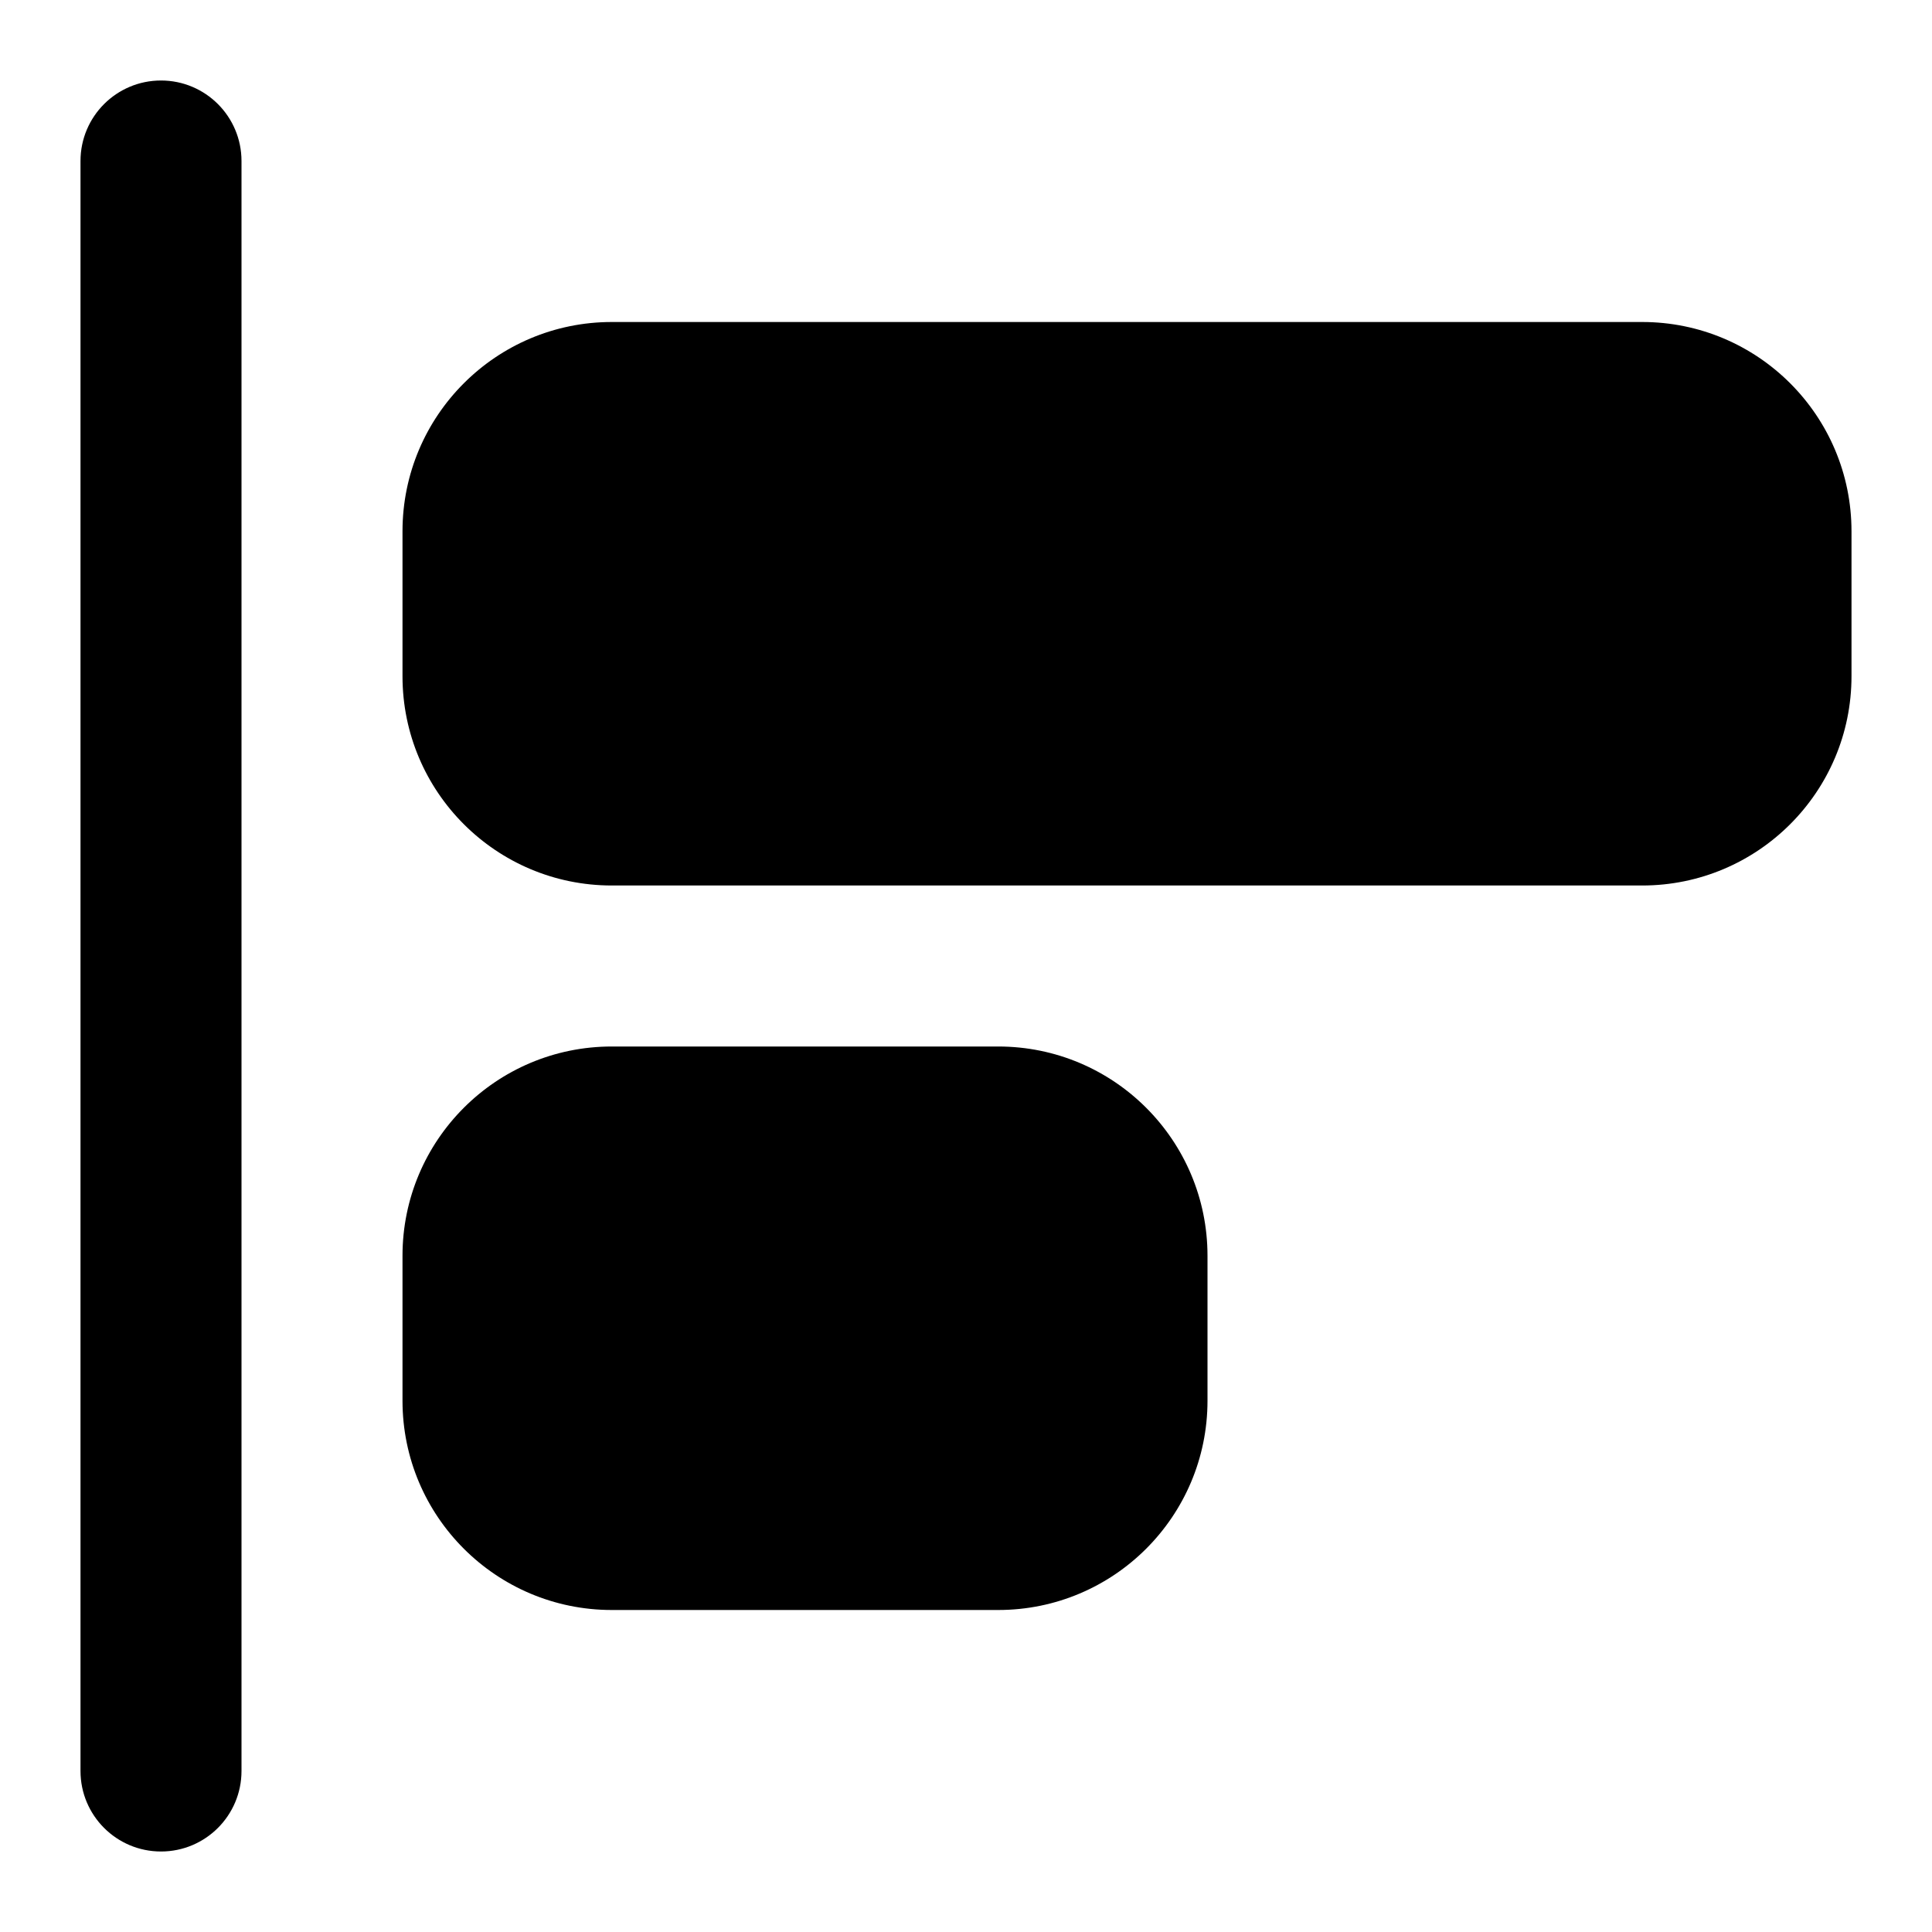
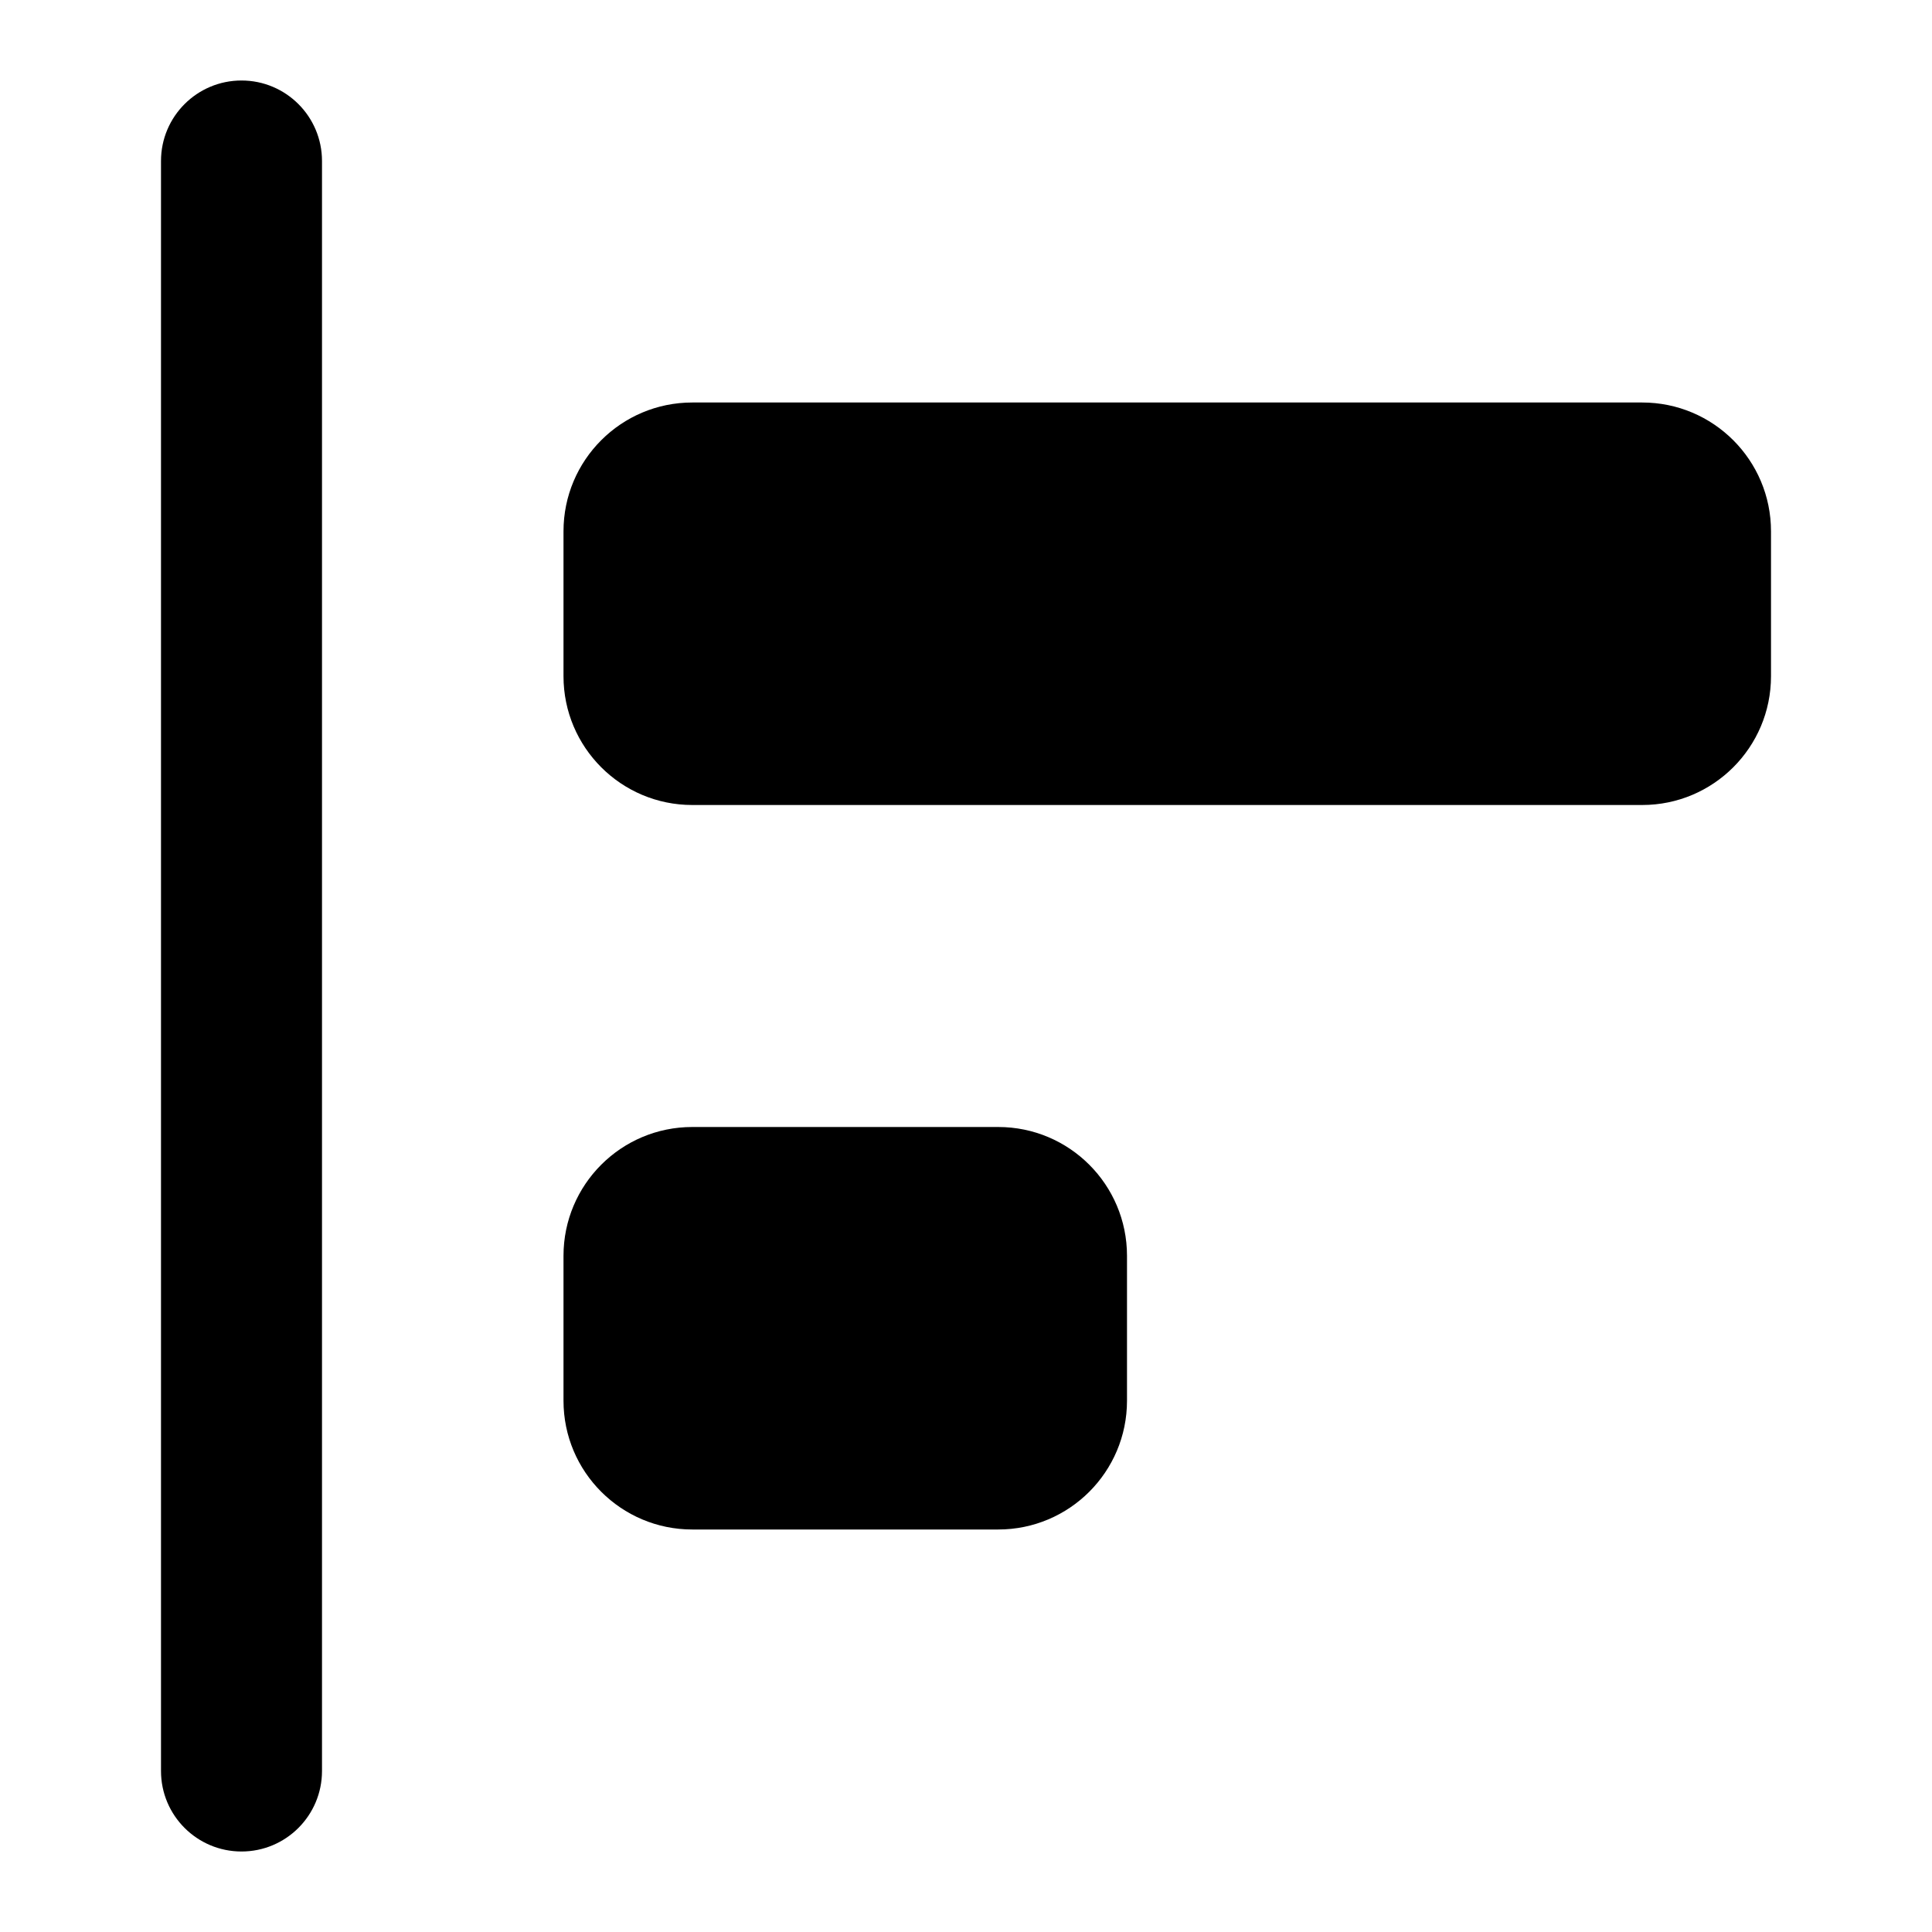
<svg xmlns="http://www.w3.org/2000/svg" width="24" height="24" fill="none">
-   <path fill="#000" d="M3 2a1 1 0 1 0-2 0v20a1 1 0 1 0 2 0zM5 6.6A2.6 2.6 0 0 1 7.6 4h12.8A2.6 2.6 0 0 1 23 6.6v1.8a2.6 2.6 0 0 1-2.6 2.6H7.6A2.6 2.6 0 0 1 5 8.4zM5 15.6A2.6 2.6 0 0 1 7.6 13h4.8a2.6 2.6 0 0 1 2.6 2.6v1.8a2.6 2.6 0 0 1-2.6 2.6H7.6A2.6 2.6 0 0 1 5 17.4z" />
+   <path fill="#000" d="M7 17.4v-1.8A1.6 1.6 0 0 1 8.6 14h3.8a1.6 1.6 0 0 1 1.6 1.6v1.8a1.6 1.6 0 0 1-1.6 1.6H8.6A1.6 1.6 0 0 1 7 17.4M7 8.4V6.6A1.6 1.6 0 0 1 8.6 5h11.8A1.6 1.6 0 0 1 22 6.6v1.8a1.6 1.6 0 0 1-1.6 1.6H8.6A1.6 1.6 0 0 1 7 8.4" />
+   <path fill="#000" fill-rule="evenodd" d="M3 1a1 1 0 0 0-1 1v20a1 1 0 1 0 2 0V2a1 1 0 0 0-1-1" clip-rule="evenodd" />
</svg>
